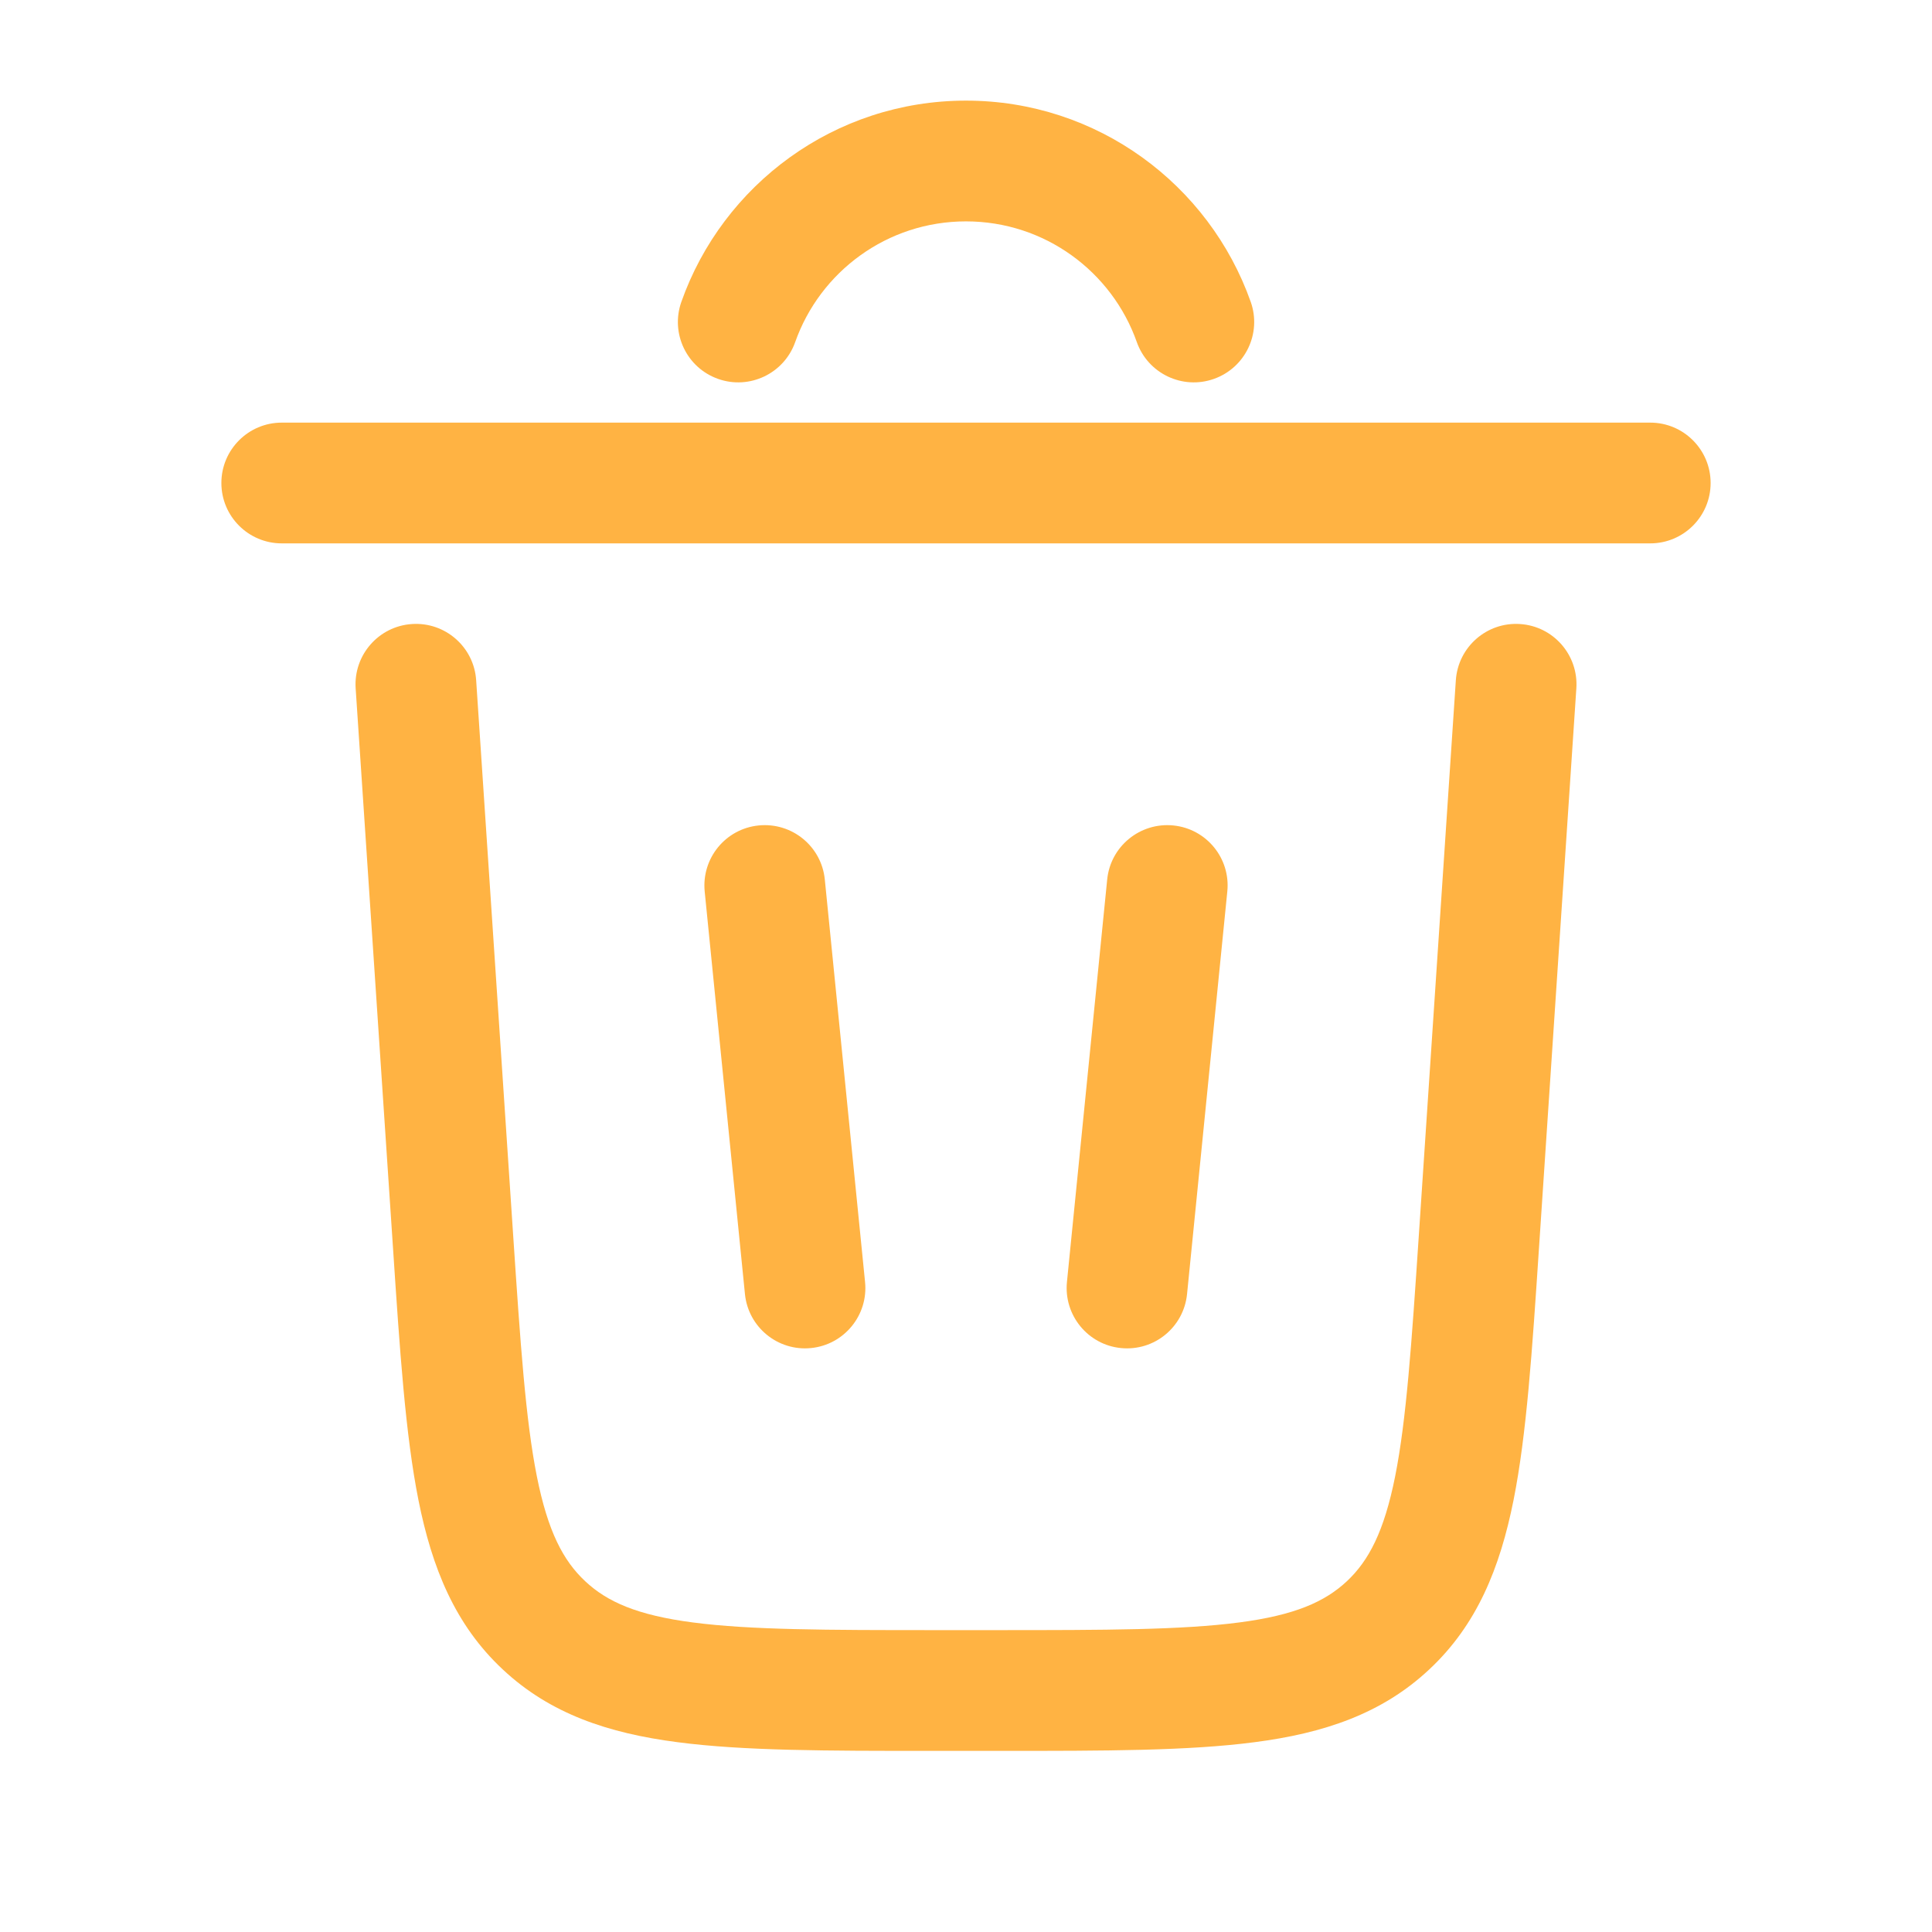
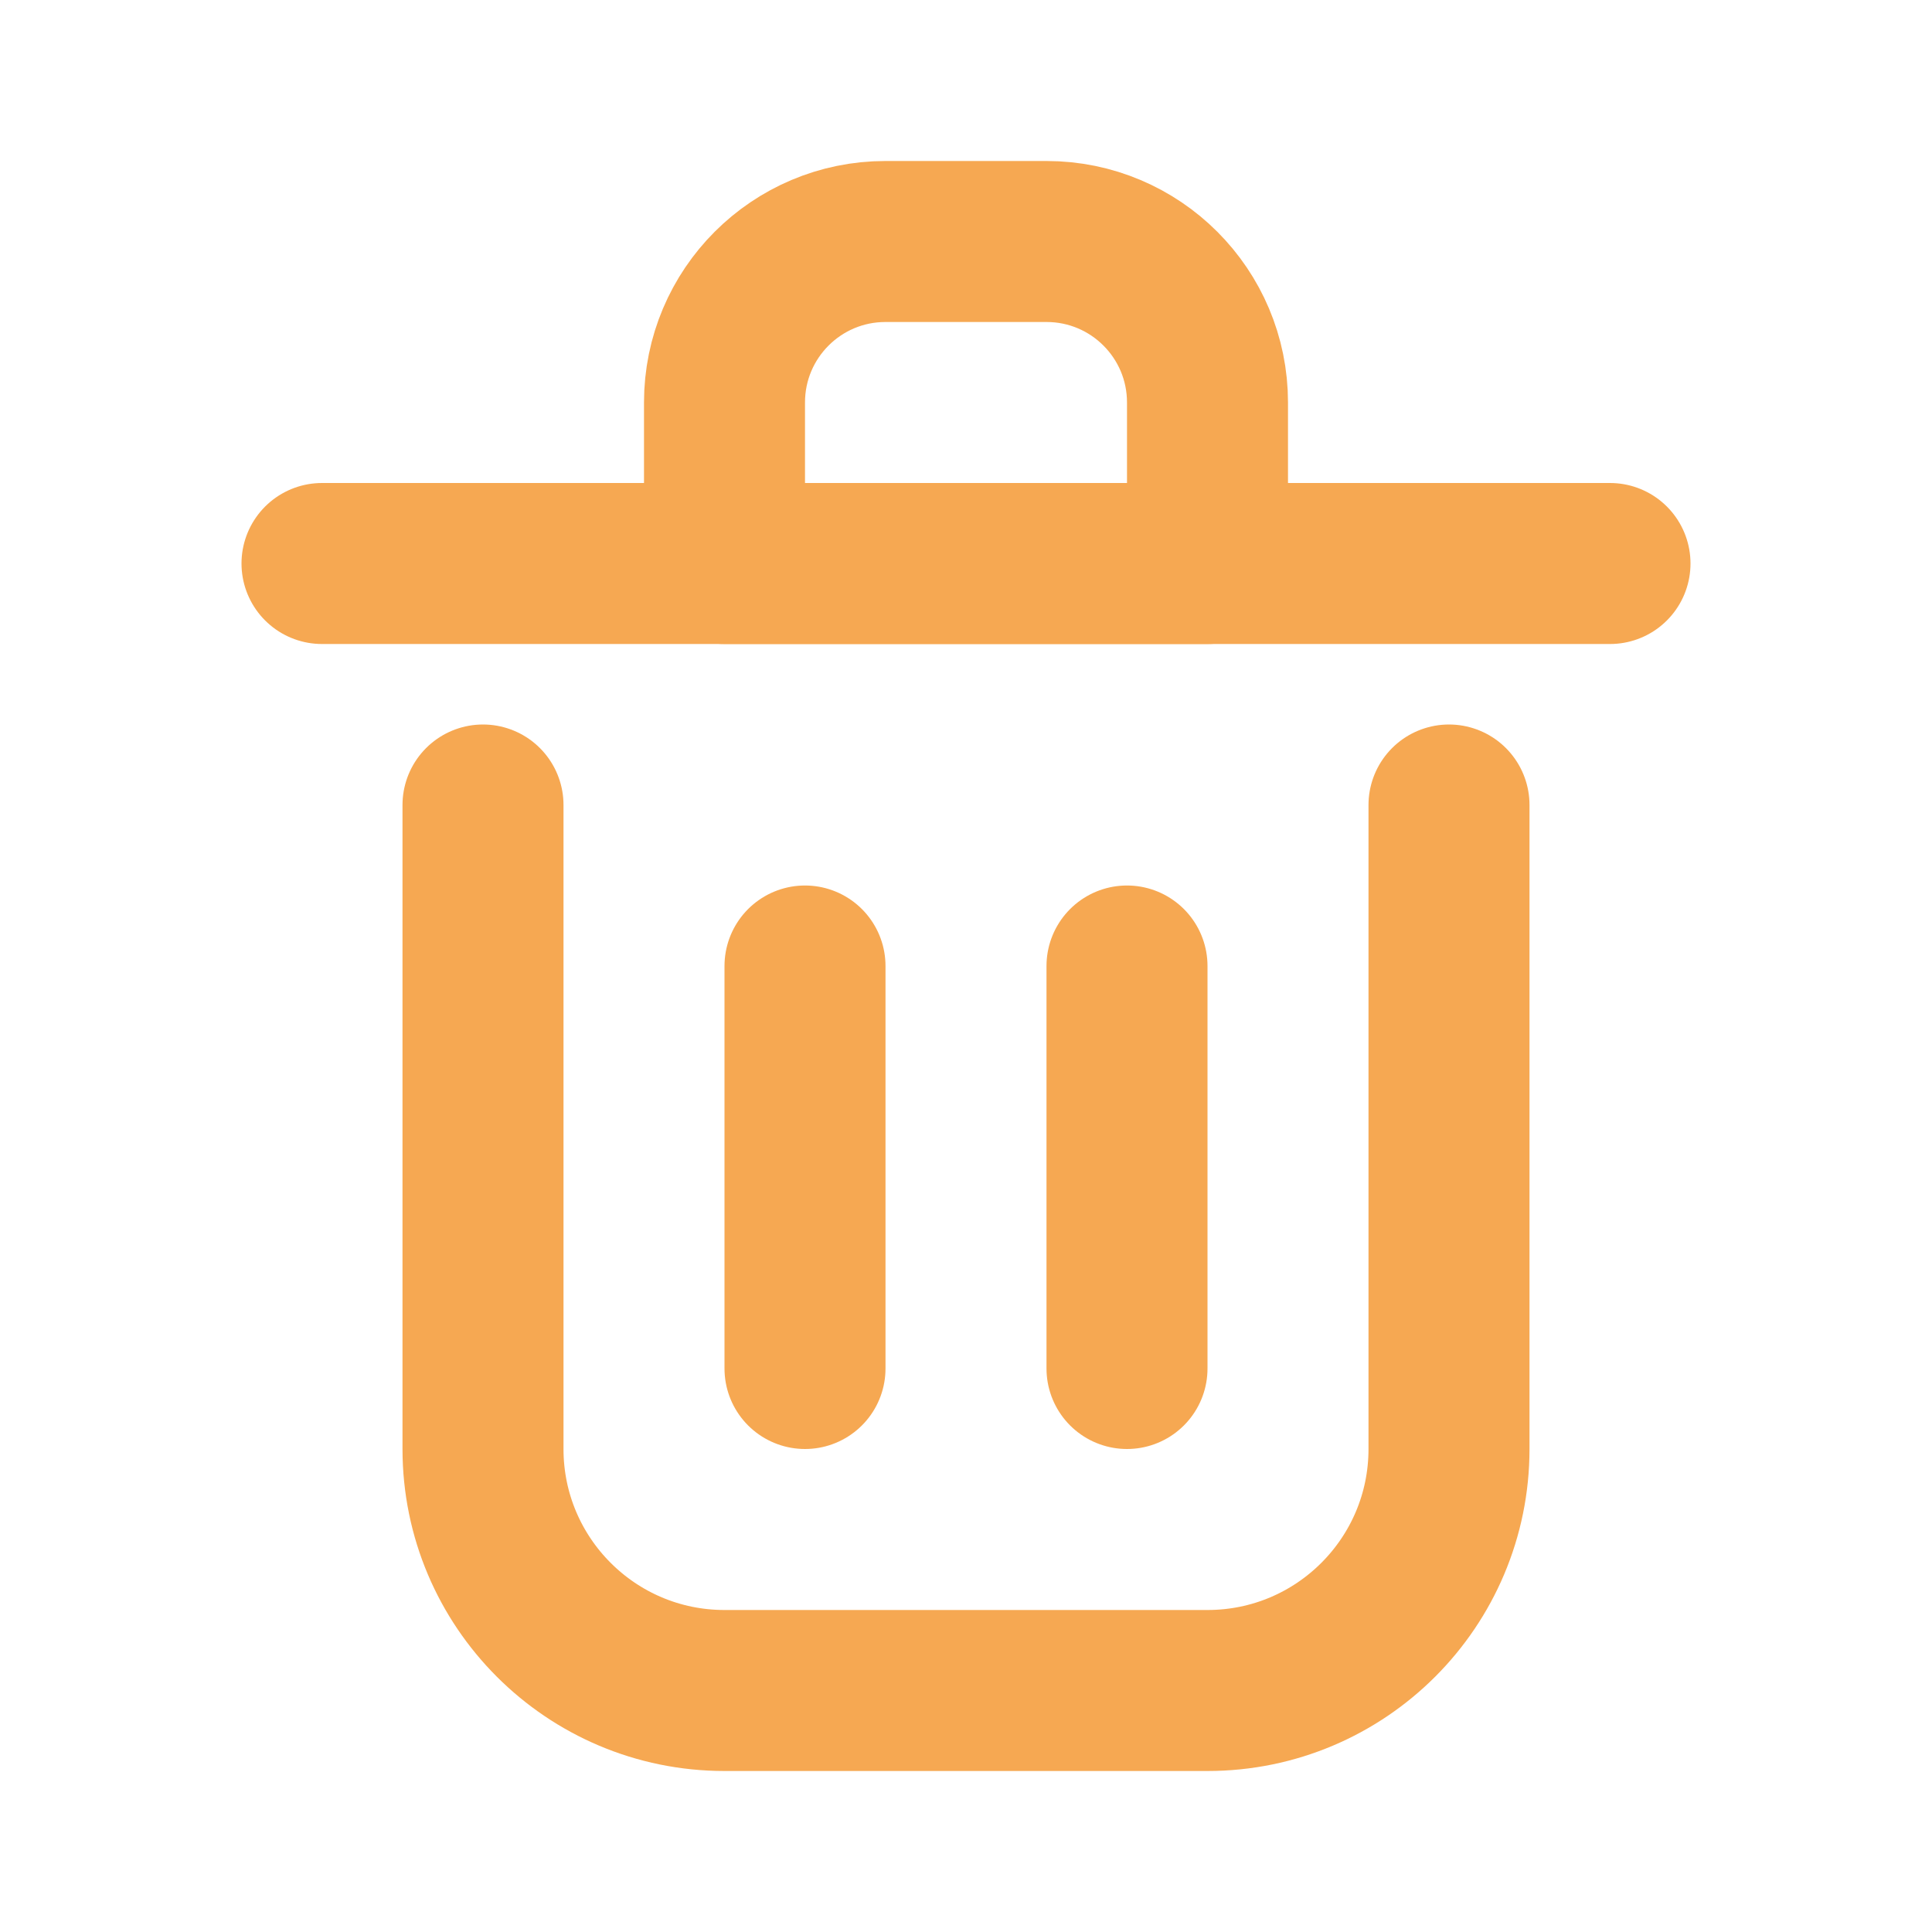
- <svg xmlns="http://www.w3.org/2000/svg" width="800px" height="800px" viewBox="0 0 24 24" fill="none">
+ <svg xmlns="http://www.w3.org/2000/svg" width="256px" height="256px" viewBox="0 0 24 24" fill="none">
  <g id="SVGRepo_bgCarrier" stroke-width="0" />
  <g id="SVGRepo_tracerCarrier" stroke-linecap="round" stroke-linejoin="round" />
  <g id="SVGRepo_iconCarrier">
-     <path d="M12 2.75C11.021 2.75 10.187 3.375 9.878 4.25C9.74 4.64 9.311 4.845 8.921 4.707C8.53 4.569 8.326 4.141 8.464 3.75C8.978 2.295 10.366 1.25 12 1.25C13.634 1.25 15.022 2.295 15.537 3.75C15.675 4.141 15.47 4.569 15.079 4.707C14.689 4.845 14.26 4.64 14.122 4.25C13.813 3.375 12.979 2.75 12 2.75Z" fill="#ffb343" />
-     <path d="M2.75 6C2.75 5.586 3.086 5.25 3.5 5.25H20.5C20.914 5.25 21.25 5.586 21.25 6C21.25 6.414 20.914 6.75 20.5 6.75H3.5C3.086 6.75 2.75 6.414 2.75 6Z" fill="#ffb343" />
-     <path d="M5.915 8.45C5.888 8.037 5.53 7.724 5.117 7.752C4.704 7.779 4.391 8.137 4.418 8.55L4.882 15.502C4.967 16.784 5.036 17.82 5.198 18.634C5.367 19.479 5.653 20.185 6.245 20.738C6.836 21.292 7.56 21.531 8.415 21.642C9.237 21.75 10.275 21.75 11.561 21.75H12.44C13.725 21.75 14.764 21.75 15.586 21.642C16.44 21.531 17.164 21.292 17.755 20.738C18.347 20.185 18.633 19.479 18.802 18.634C18.964 17.82 19.033 16.784 19.118 15.502L19.582 8.55C19.609 8.137 19.297 7.779 18.883 7.752C18.47 7.724 18.113 8.037 18.085 8.45L17.625 15.349C17.535 16.697 17.471 17.635 17.331 18.34C17.194 19.025 17.004 19.387 16.731 19.643C16.457 19.899 16.083 20.065 15.391 20.155C14.678 20.248 13.738 20.25 12.387 20.25H11.613C10.263 20.25 9.323 20.248 8.609 20.155C7.917 20.065 7.543 19.899 7.27 19.643C6.996 19.387 6.806 19.025 6.669 18.34C6.529 17.635 6.465 16.697 6.375 15.349L5.915 8.45Z" fill="#ffb343" />
-     <path d="M9.425 10.254C9.838 10.213 10.205 10.513 10.246 10.925L10.746 15.925C10.788 16.337 10.487 16.705 10.075 16.746C9.663 16.788 9.295 16.487 9.254 16.075L8.754 11.075C8.713 10.662 9.013 10.295 9.425 10.254Z" fill="#ffb343" />
-     <path d="M15.246 11.075C15.288 10.662 14.987 10.295 14.575 10.254C14.163 10.213 13.795 10.513 13.754 10.925L13.254 15.925C13.213 16.337 13.513 16.705 13.925 16.746C14.338 16.788 14.705 16.487 14.746 16.075L15.246 11.075Z" fill="#ffb343" />
+     <path d="M10 12V17" stroke="#f6a852" stroke-width="2" stroke-linecap="round" stroke-linejoin="round" />
+     <path d="M14 12V17" stroke="#f6a852" stroke-width="2" stroke-linecap="round" stroke-linejoin="round" />
+     <path d="M4 7H20" stroke="#f6a852" stroke-width="2" stroke-linecap="round" stroke-linejoin="round" />
+     <path d="M6 10V18C6 19.657 7.343 21 9 21H15C16.657 21 18 19.657 18 18V10" stroke="#f6a852" stroke-width="2" stroke-linecap="round" stroke-linejoin="round" />
+     <path d="M9 5C9 3.895 9.895 3 11 3H13C14.105 3 15 3.895 15 5V7H9V5Z" stroke="#f6a852" stroke-width="2" stroke-linecap="round" stroke-linejoin="round" />
  </g>
</svg>
